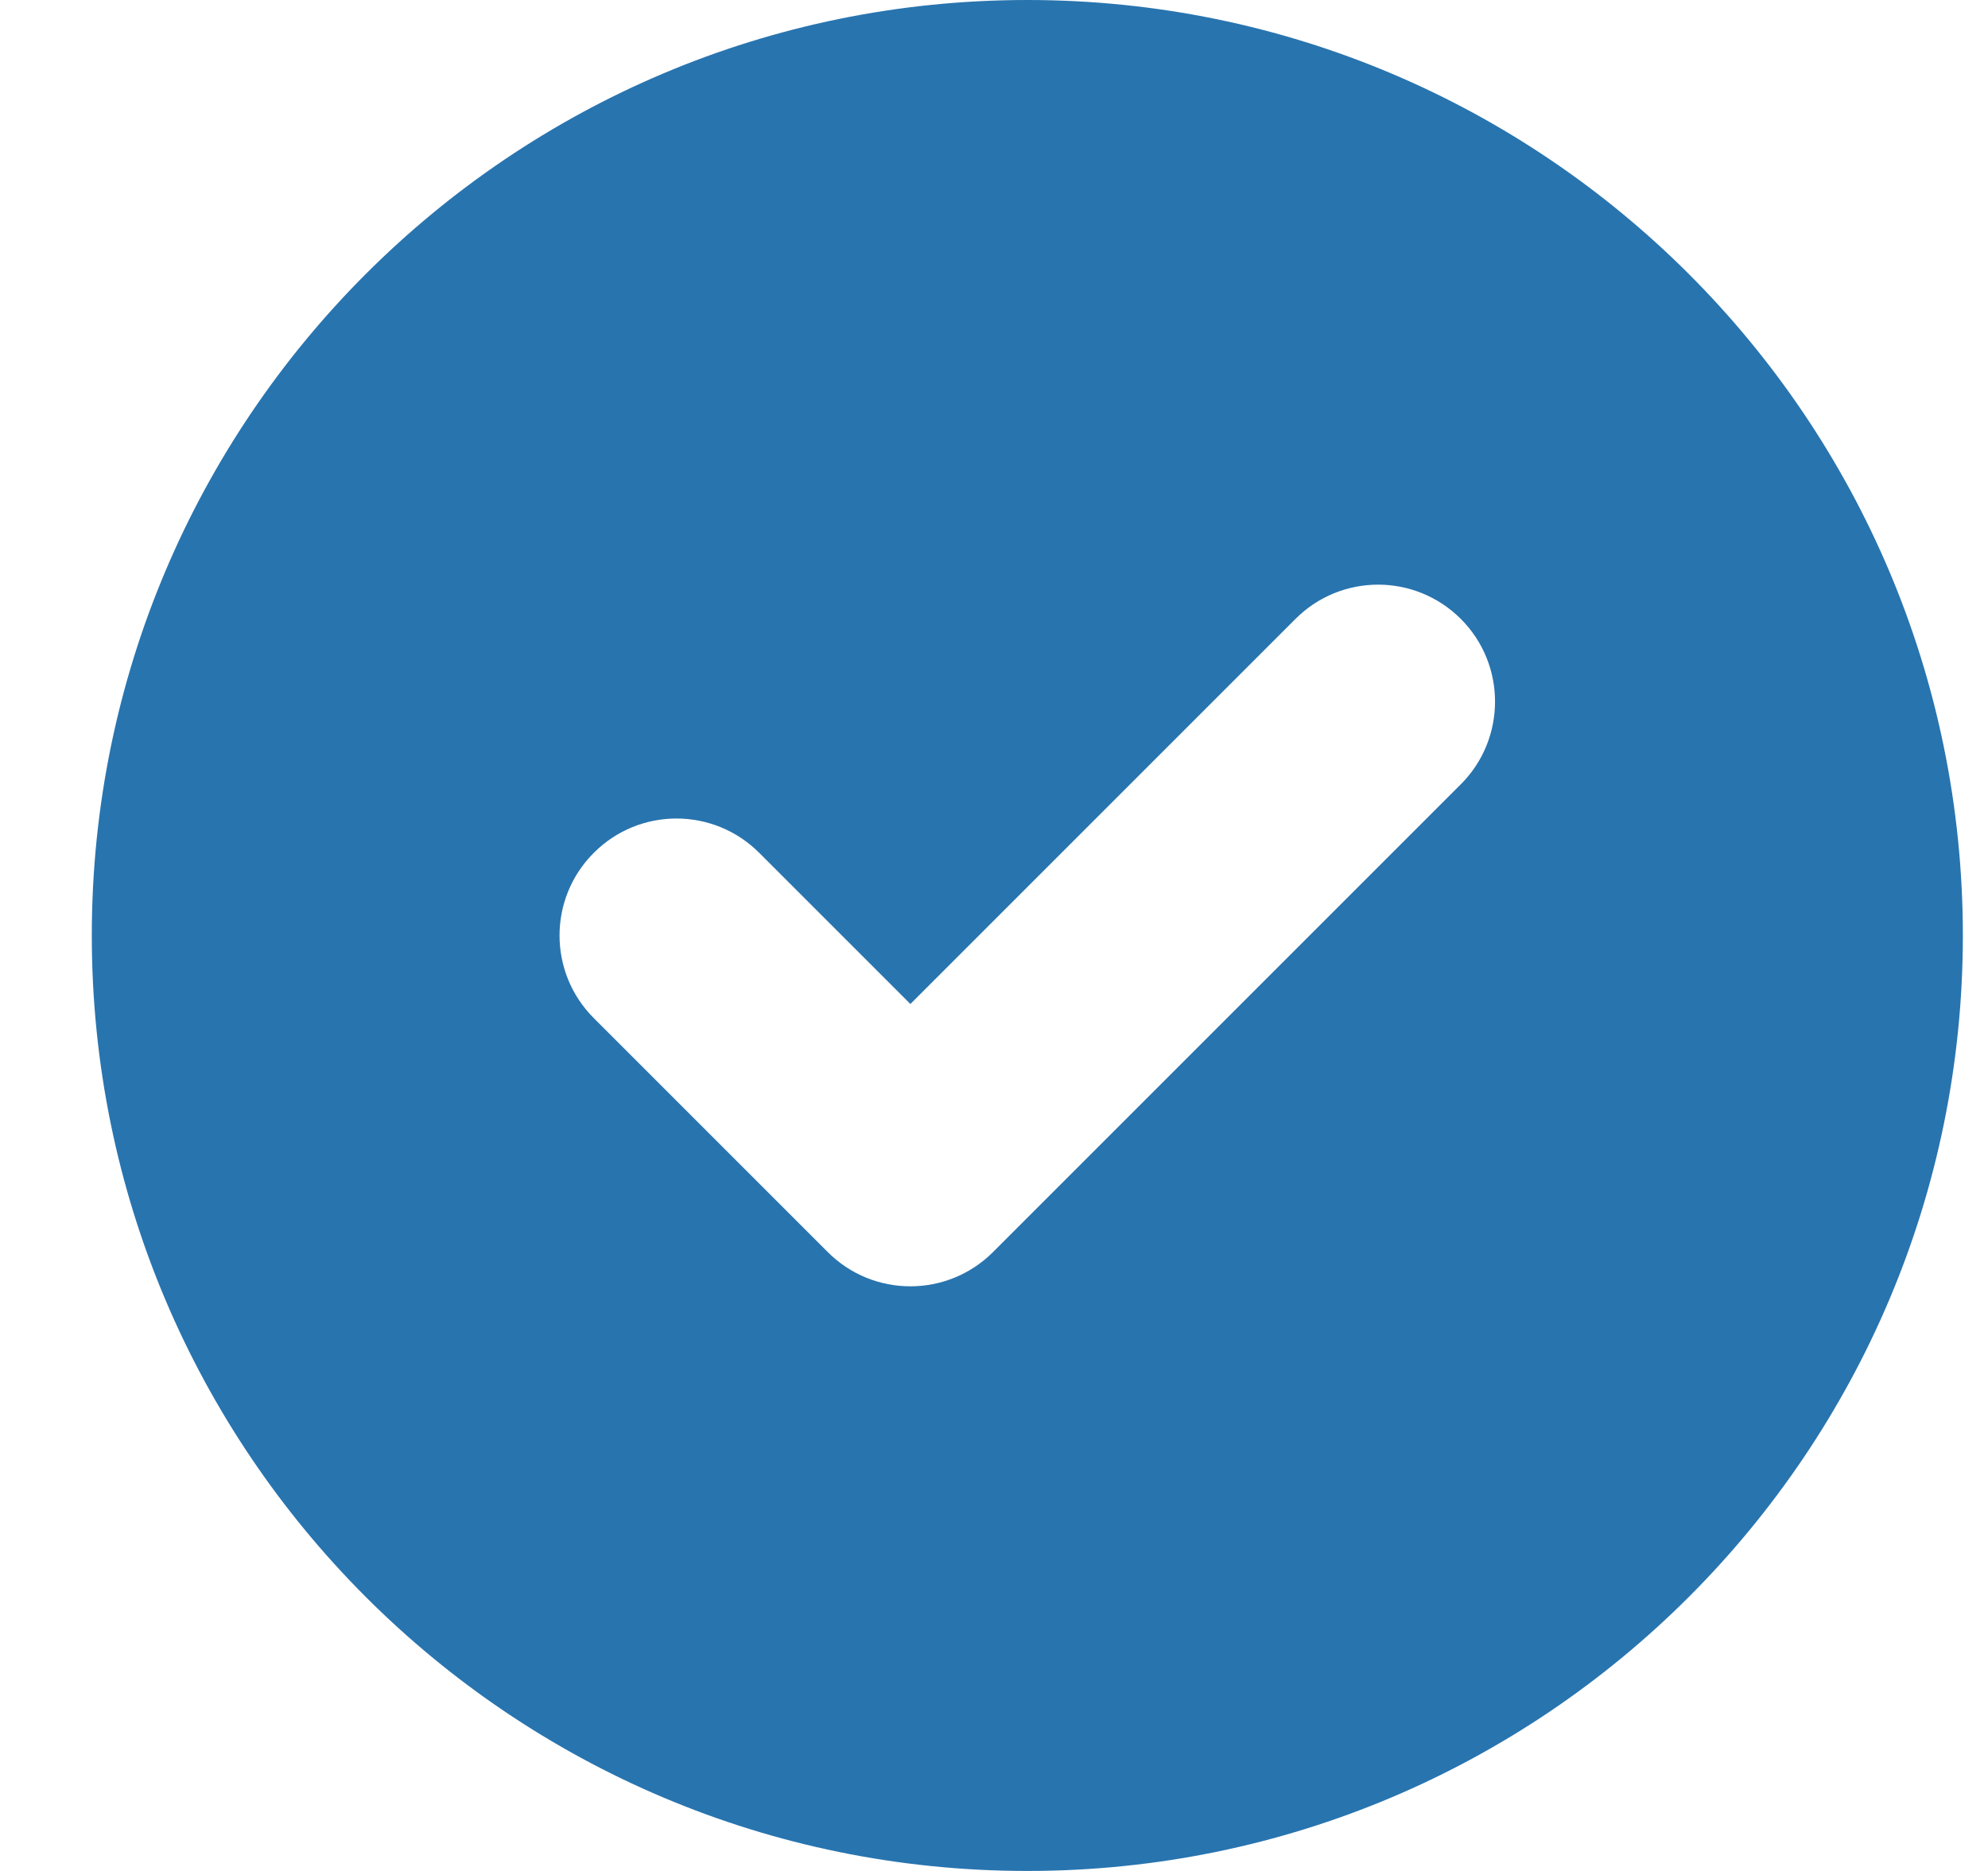
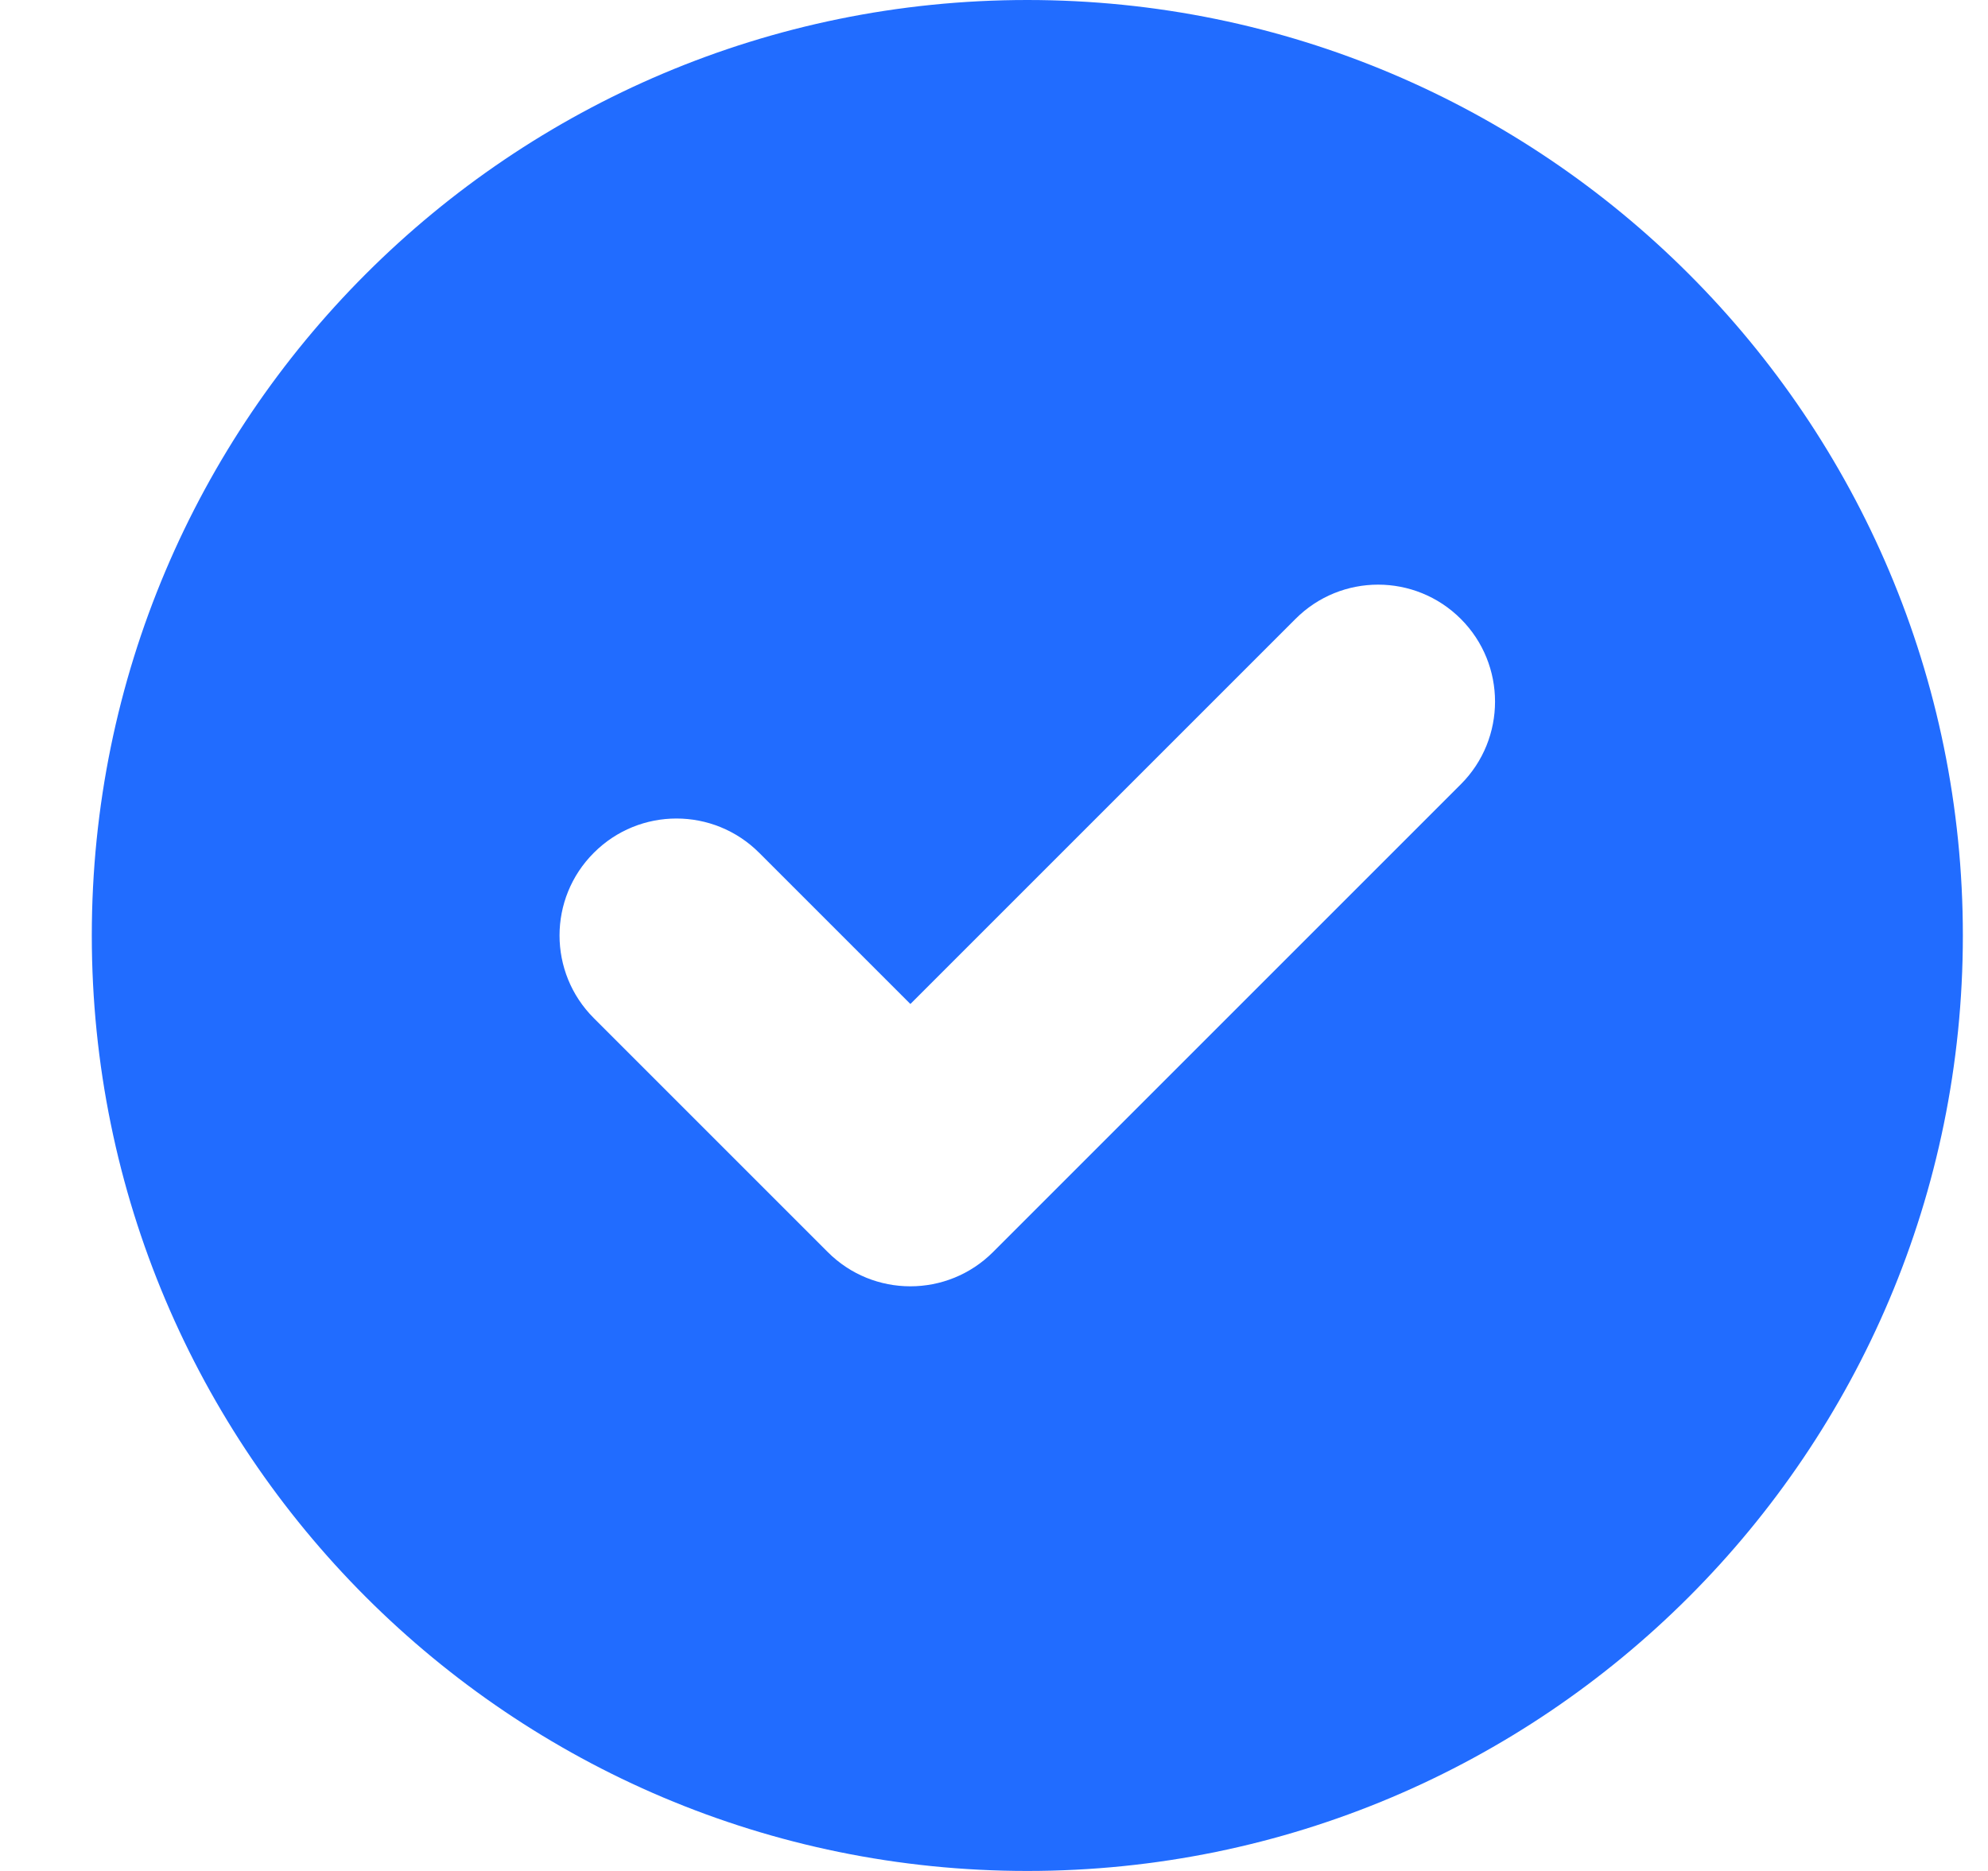
<svg xmlns="http://www.w3.org/2000/svg" width="17" height="16" viewBox="0 0 17 16" fill="none">
-   <path fill-rule="evenodd" clip-rule="evenodd" d="M8.785 16C13.203 16 16.785 12.418 16.785 8C16.785 3.582 13.203 0 8.785 0C4.366 0 0.785 3.582 0.785 8C0.785 12.418 4.366 16 8.785 16ZM12.492 6.707C12.882 6.317 12.882 5.683 12.492 5.293C12.101 4.902 11.468 4.902 11.078 5.293L7.785 8.586L6.492 7.293C6.101 6.902 5.468 6.902 5.078 7.293C4.687 7.683 4.687 8.317 5.078 8.707L7.078 10.707C7.468 11.098 8.101 11.098 8.492 10.707L12.492 6.707Z" fill="#2874AF" />
+   <path fill-rule="evenodd" clip-rule="evenodd" d="M8.785 16C13.203 16 16.785 12.418 16.785 8C16.785 3.582 13.203 0 8.785 0C4.366 0 0.785 3.582 0.785 8C0.785 12.418 4.366 16 8.785 16ZM12.492 6.707C12.882 6.317 12.882 5.683 12.492 5.293C12.101 4.902 11.468 4.902 11.078 5.293L7.785 8.586L6.492 7.293C6.101 6.902 5.468 6.902 5.078 7.293C4.687 7.683 4.687 8.317 5.078 8.707L7.078 10.707C7.468 11.098 8.101 11.098 8.492 10.707L12.492 6.707Z" fill="#216CFF" />
</svg>
